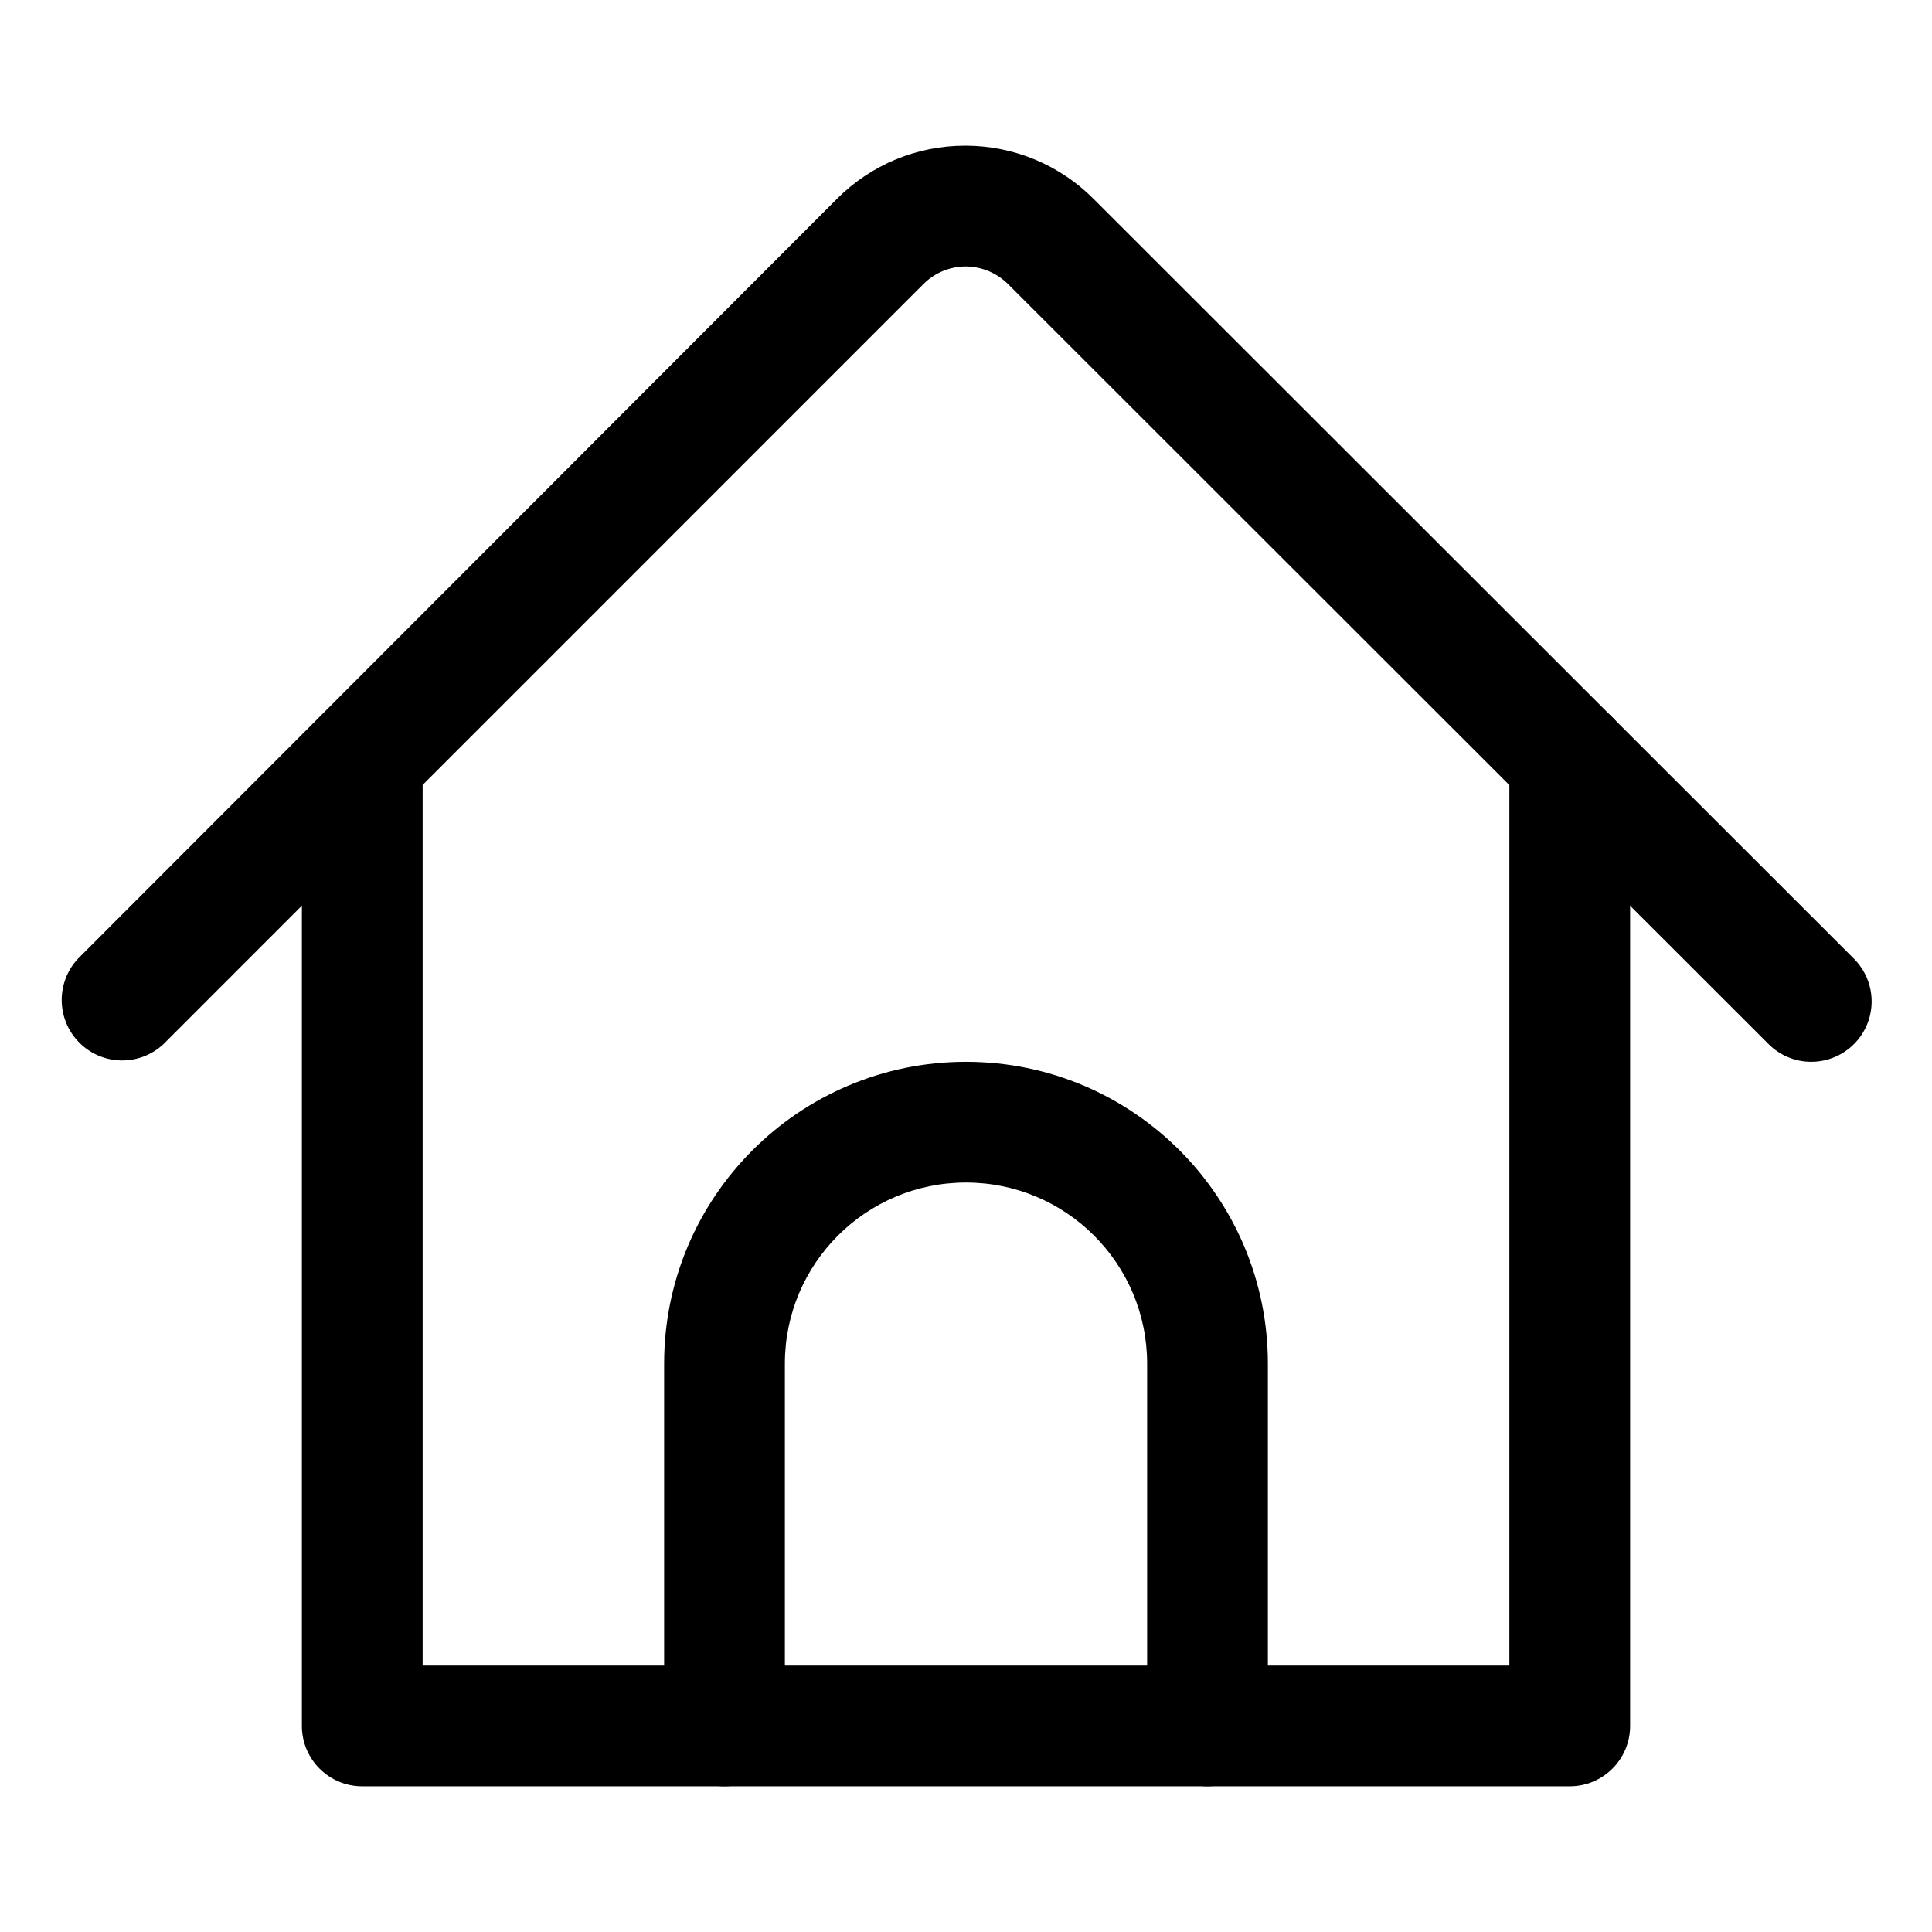
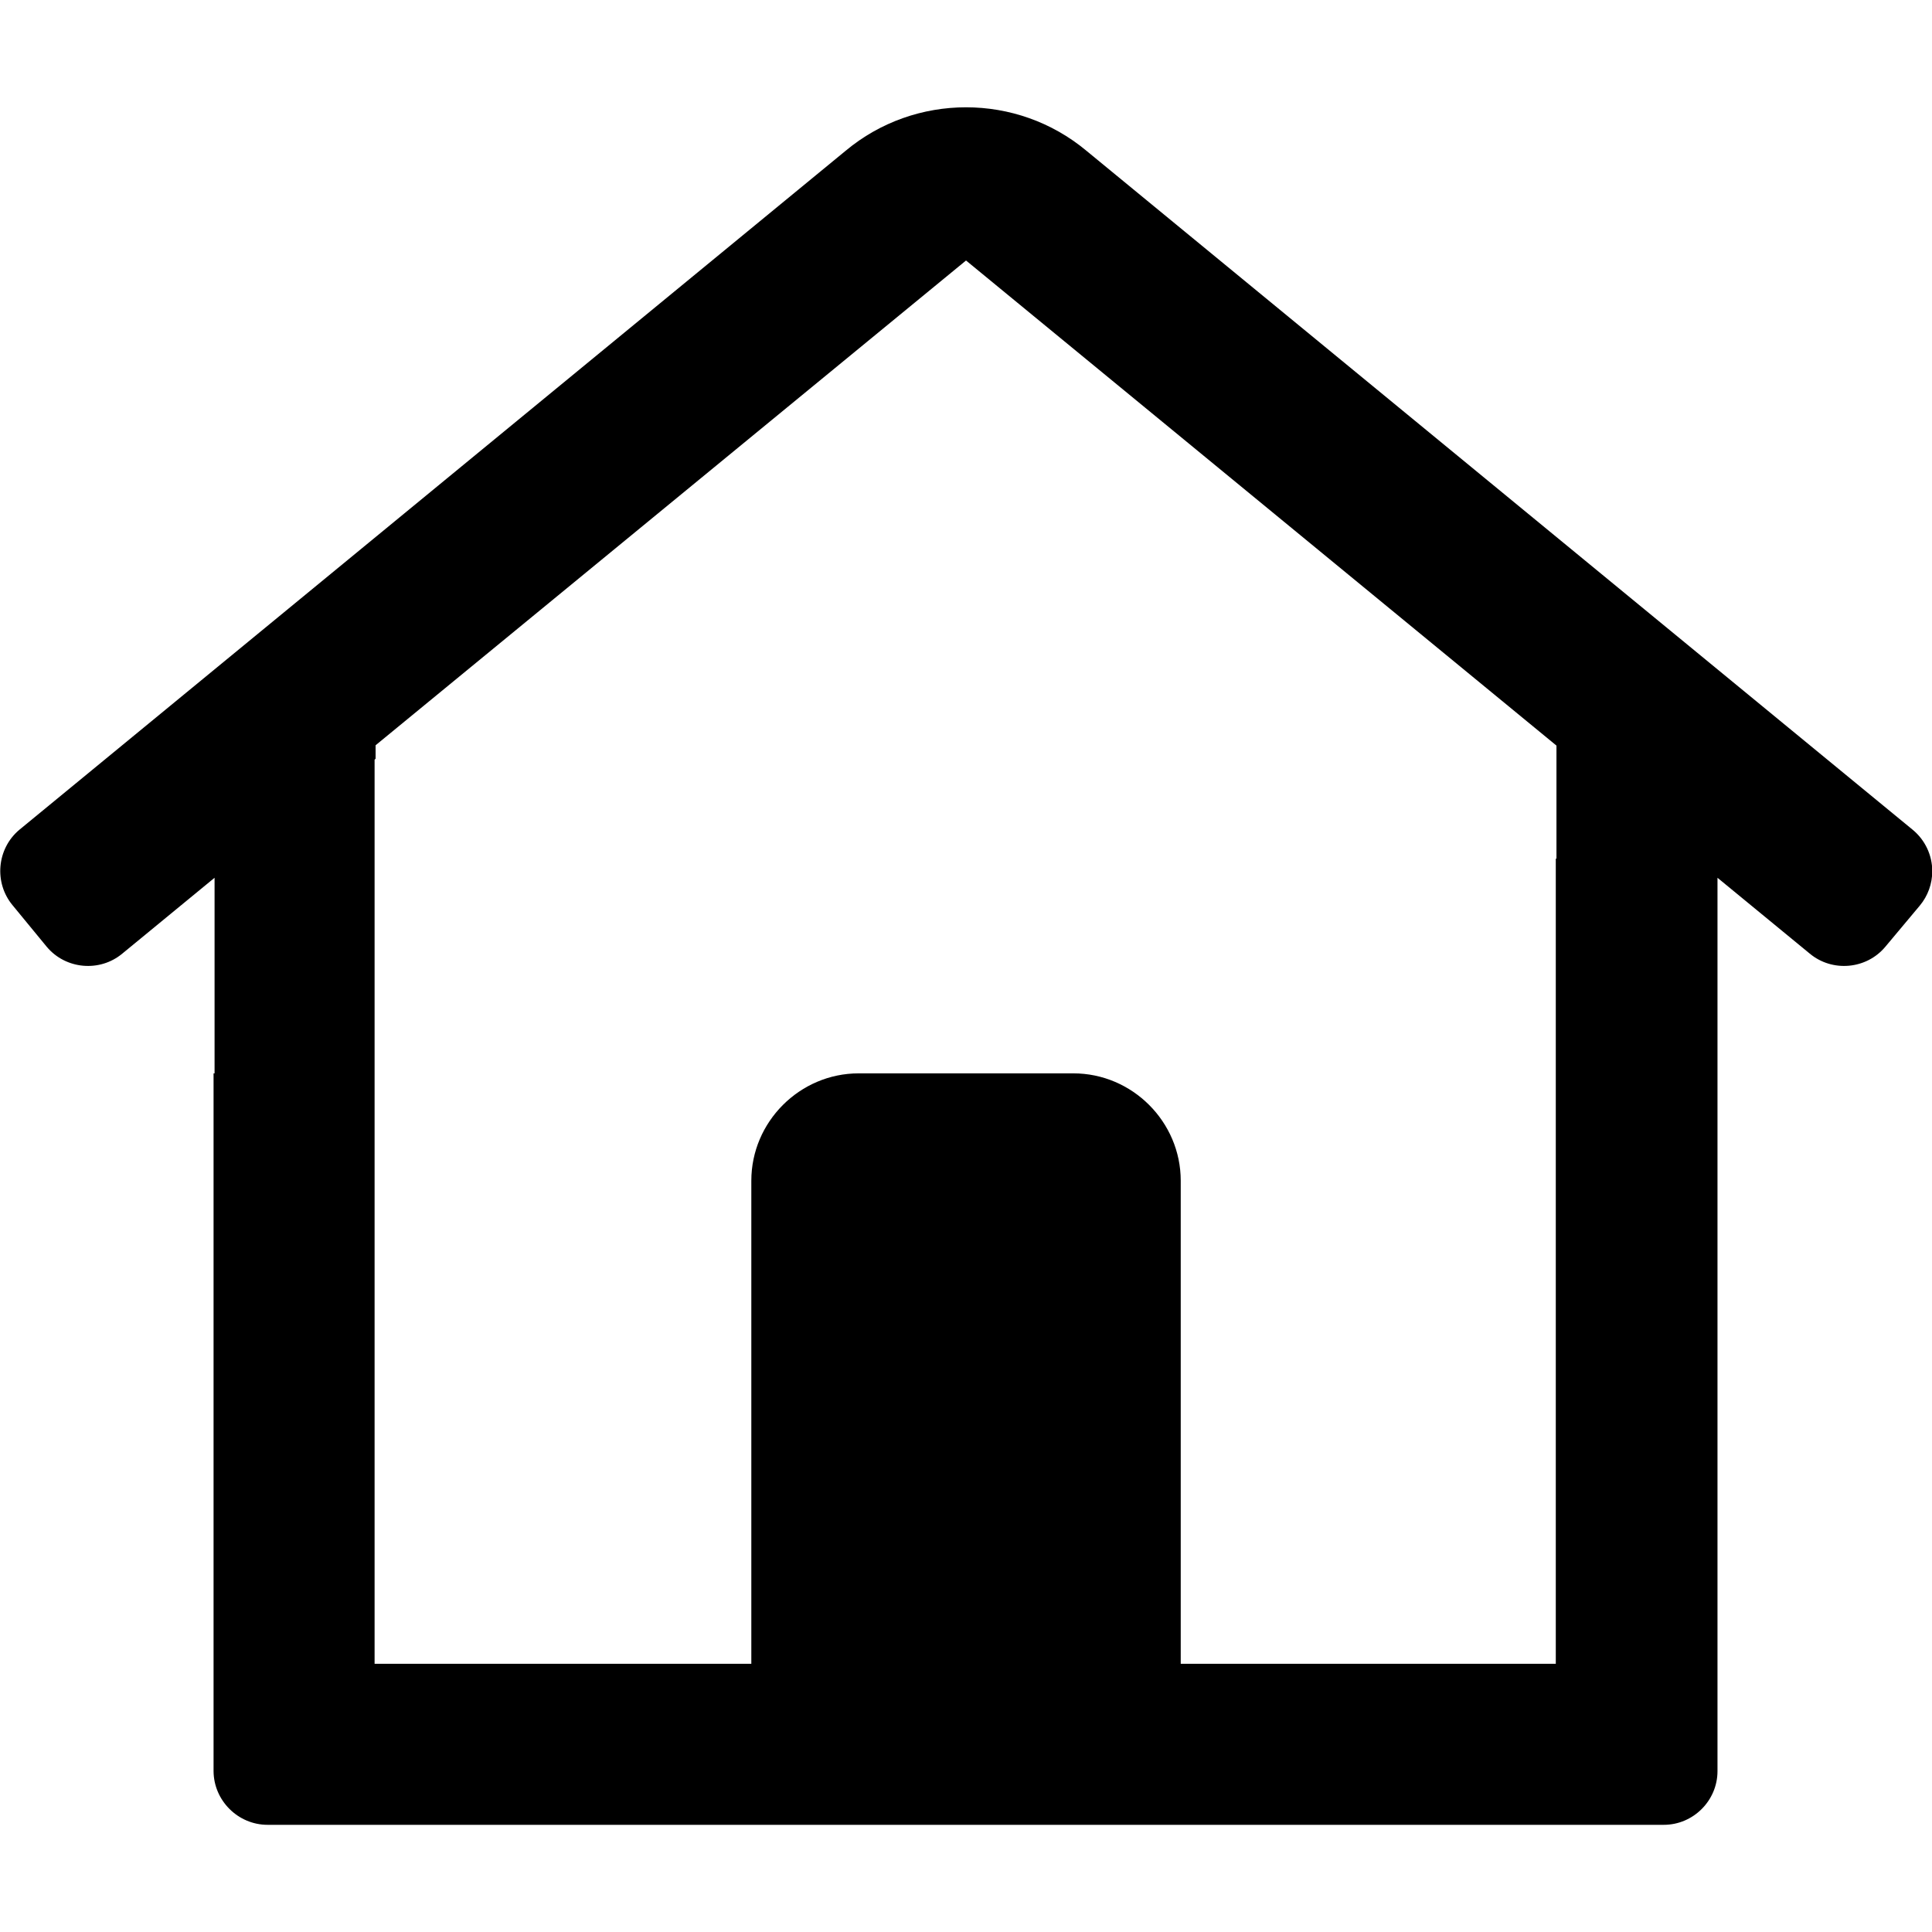
- <svg xmlns="http://www.w3.org/2000/svg" viewBox="0 0 24 24">
-   <path d="M22.5 13.19a.748.748 0 0 1-.53-.22l-9.443-9.436A.752.752 0 0 0 12 3.31a.744.744 0 0 0-.529.219l-9.44 9.441a.751.751 0 0 1-1.062-1.061L10.4 2.467a2.242 2.242 0 0 1 1.59-.657H12a2.243 2.243 0 0 1 1.589.665l9.441 9.434a.75.75 0 0 1-.53 1.281Z" />
-   <path d="M19.5 22.19h-15a.75.75 0 0 1-.75-.75v-12a.75.75 0 0 1 1.5 0v11.25h13.5V9.442a.75.75 0 0 1 1.5 0v12a.75.75 0 0 1-.75.748Z" />
-   <path d="M15 22.19a.75.75 0 0 1-.75-.75v-4.5a2.25 2.25 0 1 0-4.5 0v4.5a.75.75 0 0 1-1.5 0v-4.5a3.75 3.75 0 0 1 7.5 0v4.5a.75.75 0 0 1-.75.75Z" />
+ <svg xmlns="http://www.w3.org/2000/svg" viewBox="0 0 512 512" fill-rule="evenodd" clip-rule="evenodd" stroke-linejoin="round" stroke-miterlimit="2">
+   <path d="M506.895 219.907 287.924 39.965c-18.404-15.373-45.429-15.373-63.833 0L5.12 219.907c-5.962 5.006-6.763 14.024-1.778 20.003l9.068 11.024c5.006 5.962 14.025 6.764 20.004 1.778l24.448-20.092v51.831h-.266v184.921c.048 7.818 6.495 14.224 14.313 14.224h370.019c7.804 0 14.225-6.421 14.225-14.224V232.62l24.448 20.092c5.98 4.986 14.998 4.184 20.004-1.778l9.157-10.935a14.228 14.228 0 0 0 3.307-9.118c0-4.245-1.9-8.274-5.174-10.974Zm-94.416 7.645h-.178v213.37h-99.395V312.9c0-15.606-12.842-28.449-28.449-28.449h-56.899c-15.606 0-28.449 12.843-28.449 28.449v128.022H99.27V201.326l.266-.267v-3.556L256.008 69.036l156.471 128.556v29.96Z" fill-rule="nonzero" />
</svg>
